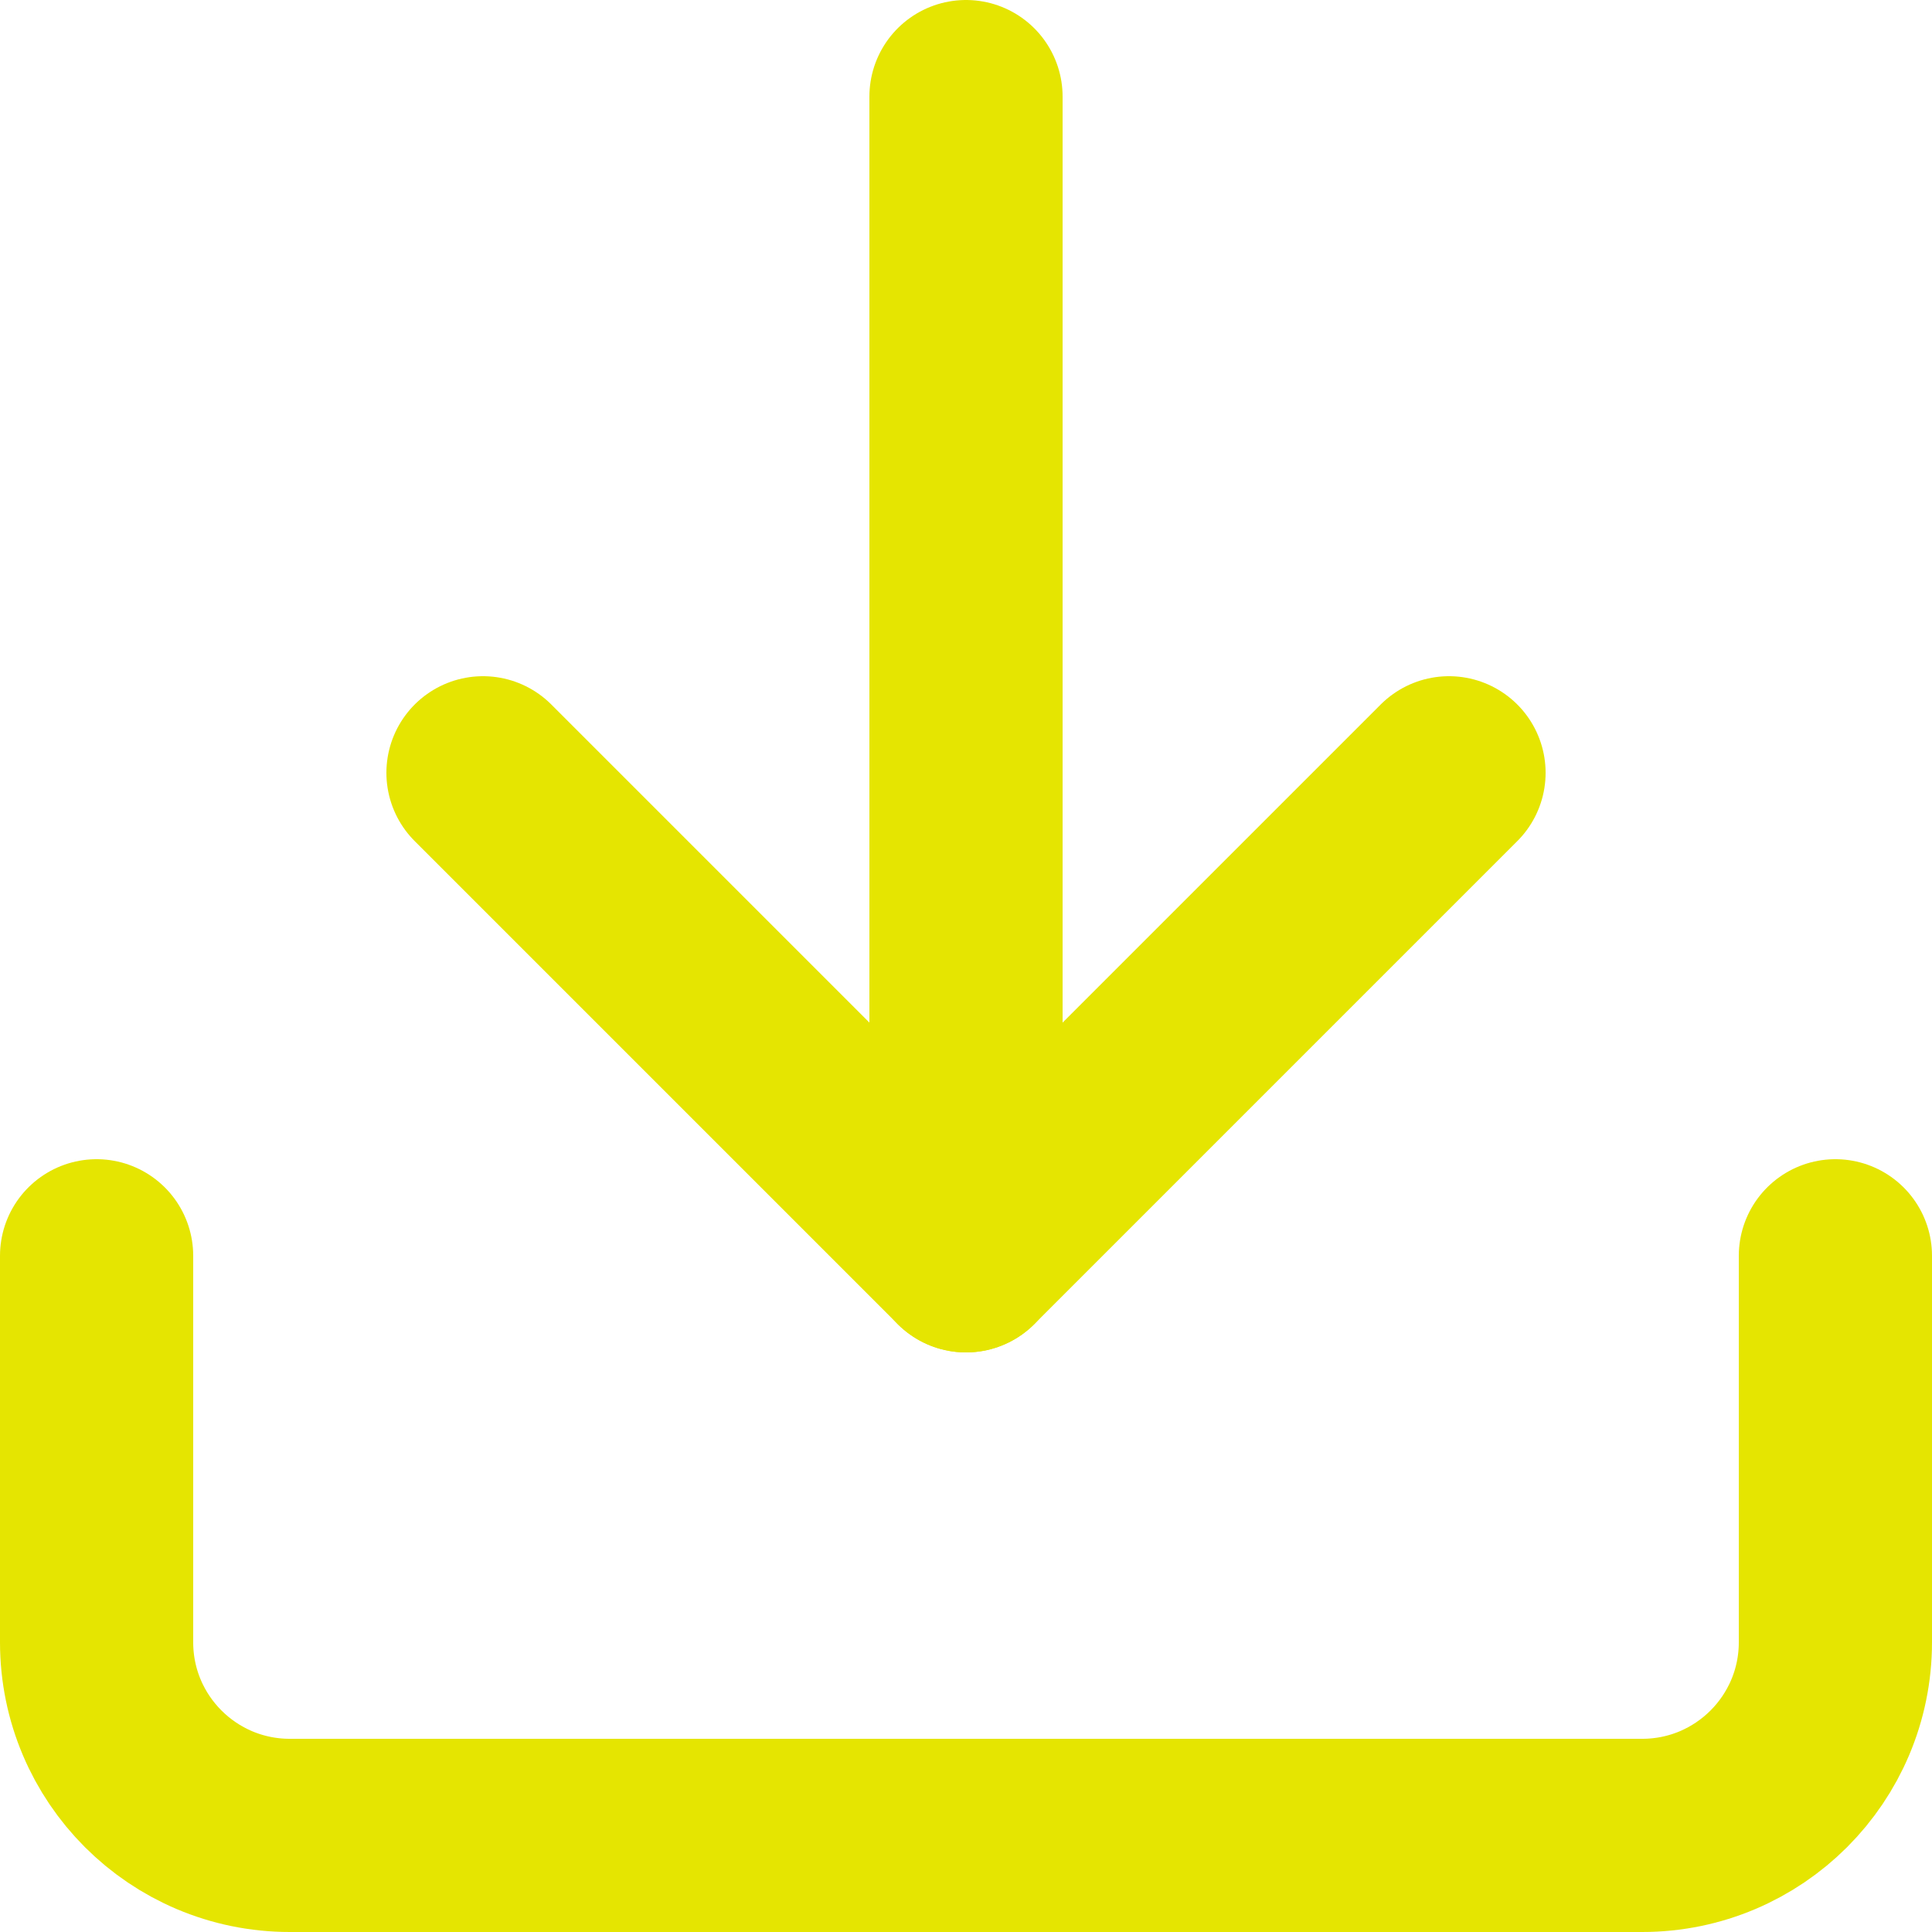
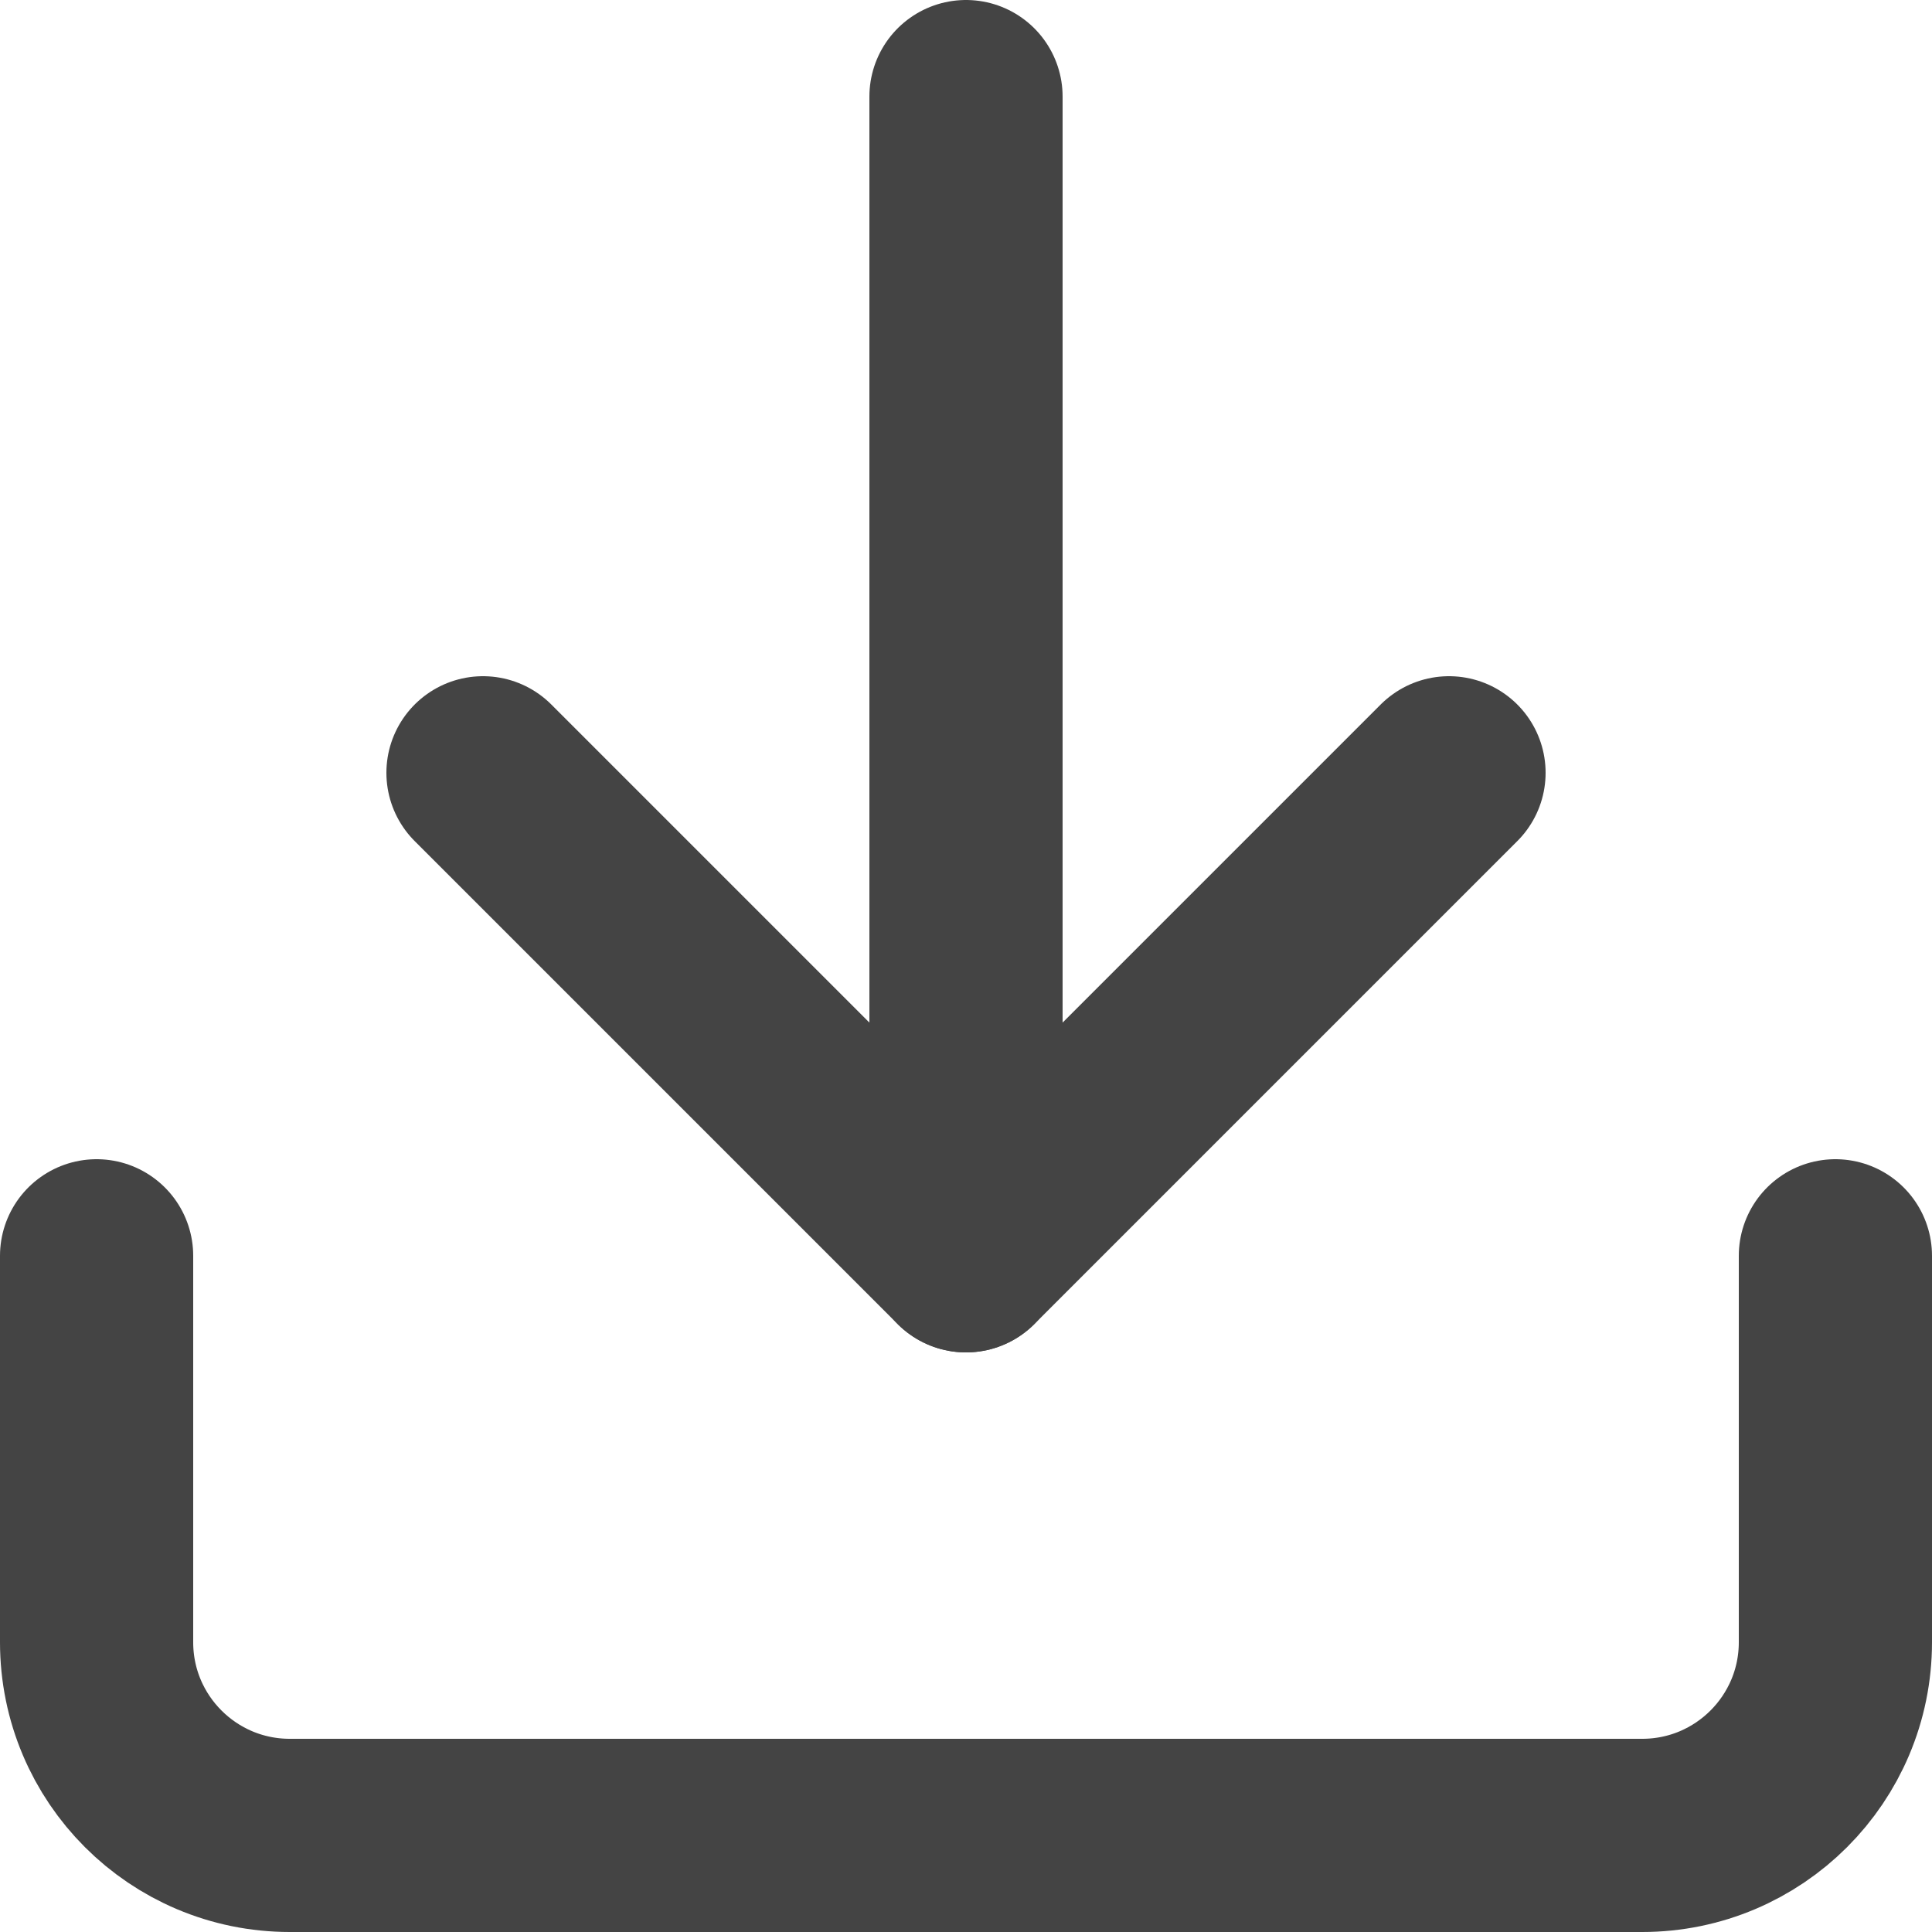
<svg xmlns="http://www.w3.org/2000/svg" width="20" height="20" viewBox="0 0 20 20">
  <g id="Icon_feather-download" data-name="Icon feather-download" transform="translate(-2 -2)">
-     <path id="Path_1" data-name="Path 1" d="M21,15v4a2,2,0,0,1-2,2H5a2,2,0,0,1-2-2V15" fill="none" stroke="#e5e501" stroke-linecap="round" stroke-linejoin="round" stroke-width="2" />
-     <path id="Path_2" data-name="Path 2" d="M7,10l5,5,5-5" fill="none" stroke="#e5e501" stroke-linecap="round" stroke-linejoin="round" stroke-width="2" />
-     <path id="Path_3" data-name="Path 3" d="M12,15V3" fill="none" stroke="#e5e501" stroke-linecap="round" stroke-linejoin="round" stroke-width="2" />
+     <path id="Path_1" data-name="Path 1" d="M21,15v4a2,2,0,0,1-2,2H5a2,2,0,0,1-2-2V15" fill="none" stroke="#444444" stroke-linecap="round" stroke-linejoin="round" stroke-width="2" />
+     <path id="Path_2" data-name="Path 2" d="M7,10l5,5,5-5" fill="none" stroke="#444444" stroke-linecap="round" stroke-linejoin="round" stroke-width="2" />
+     <path id="Path_3" data-name="Path 3" d="M12,15V3" fill="none" stroke="#444444" stroke-linecap="round" stroke-linejoin="round" stroke-width="2" />
  </g>
</svg>
